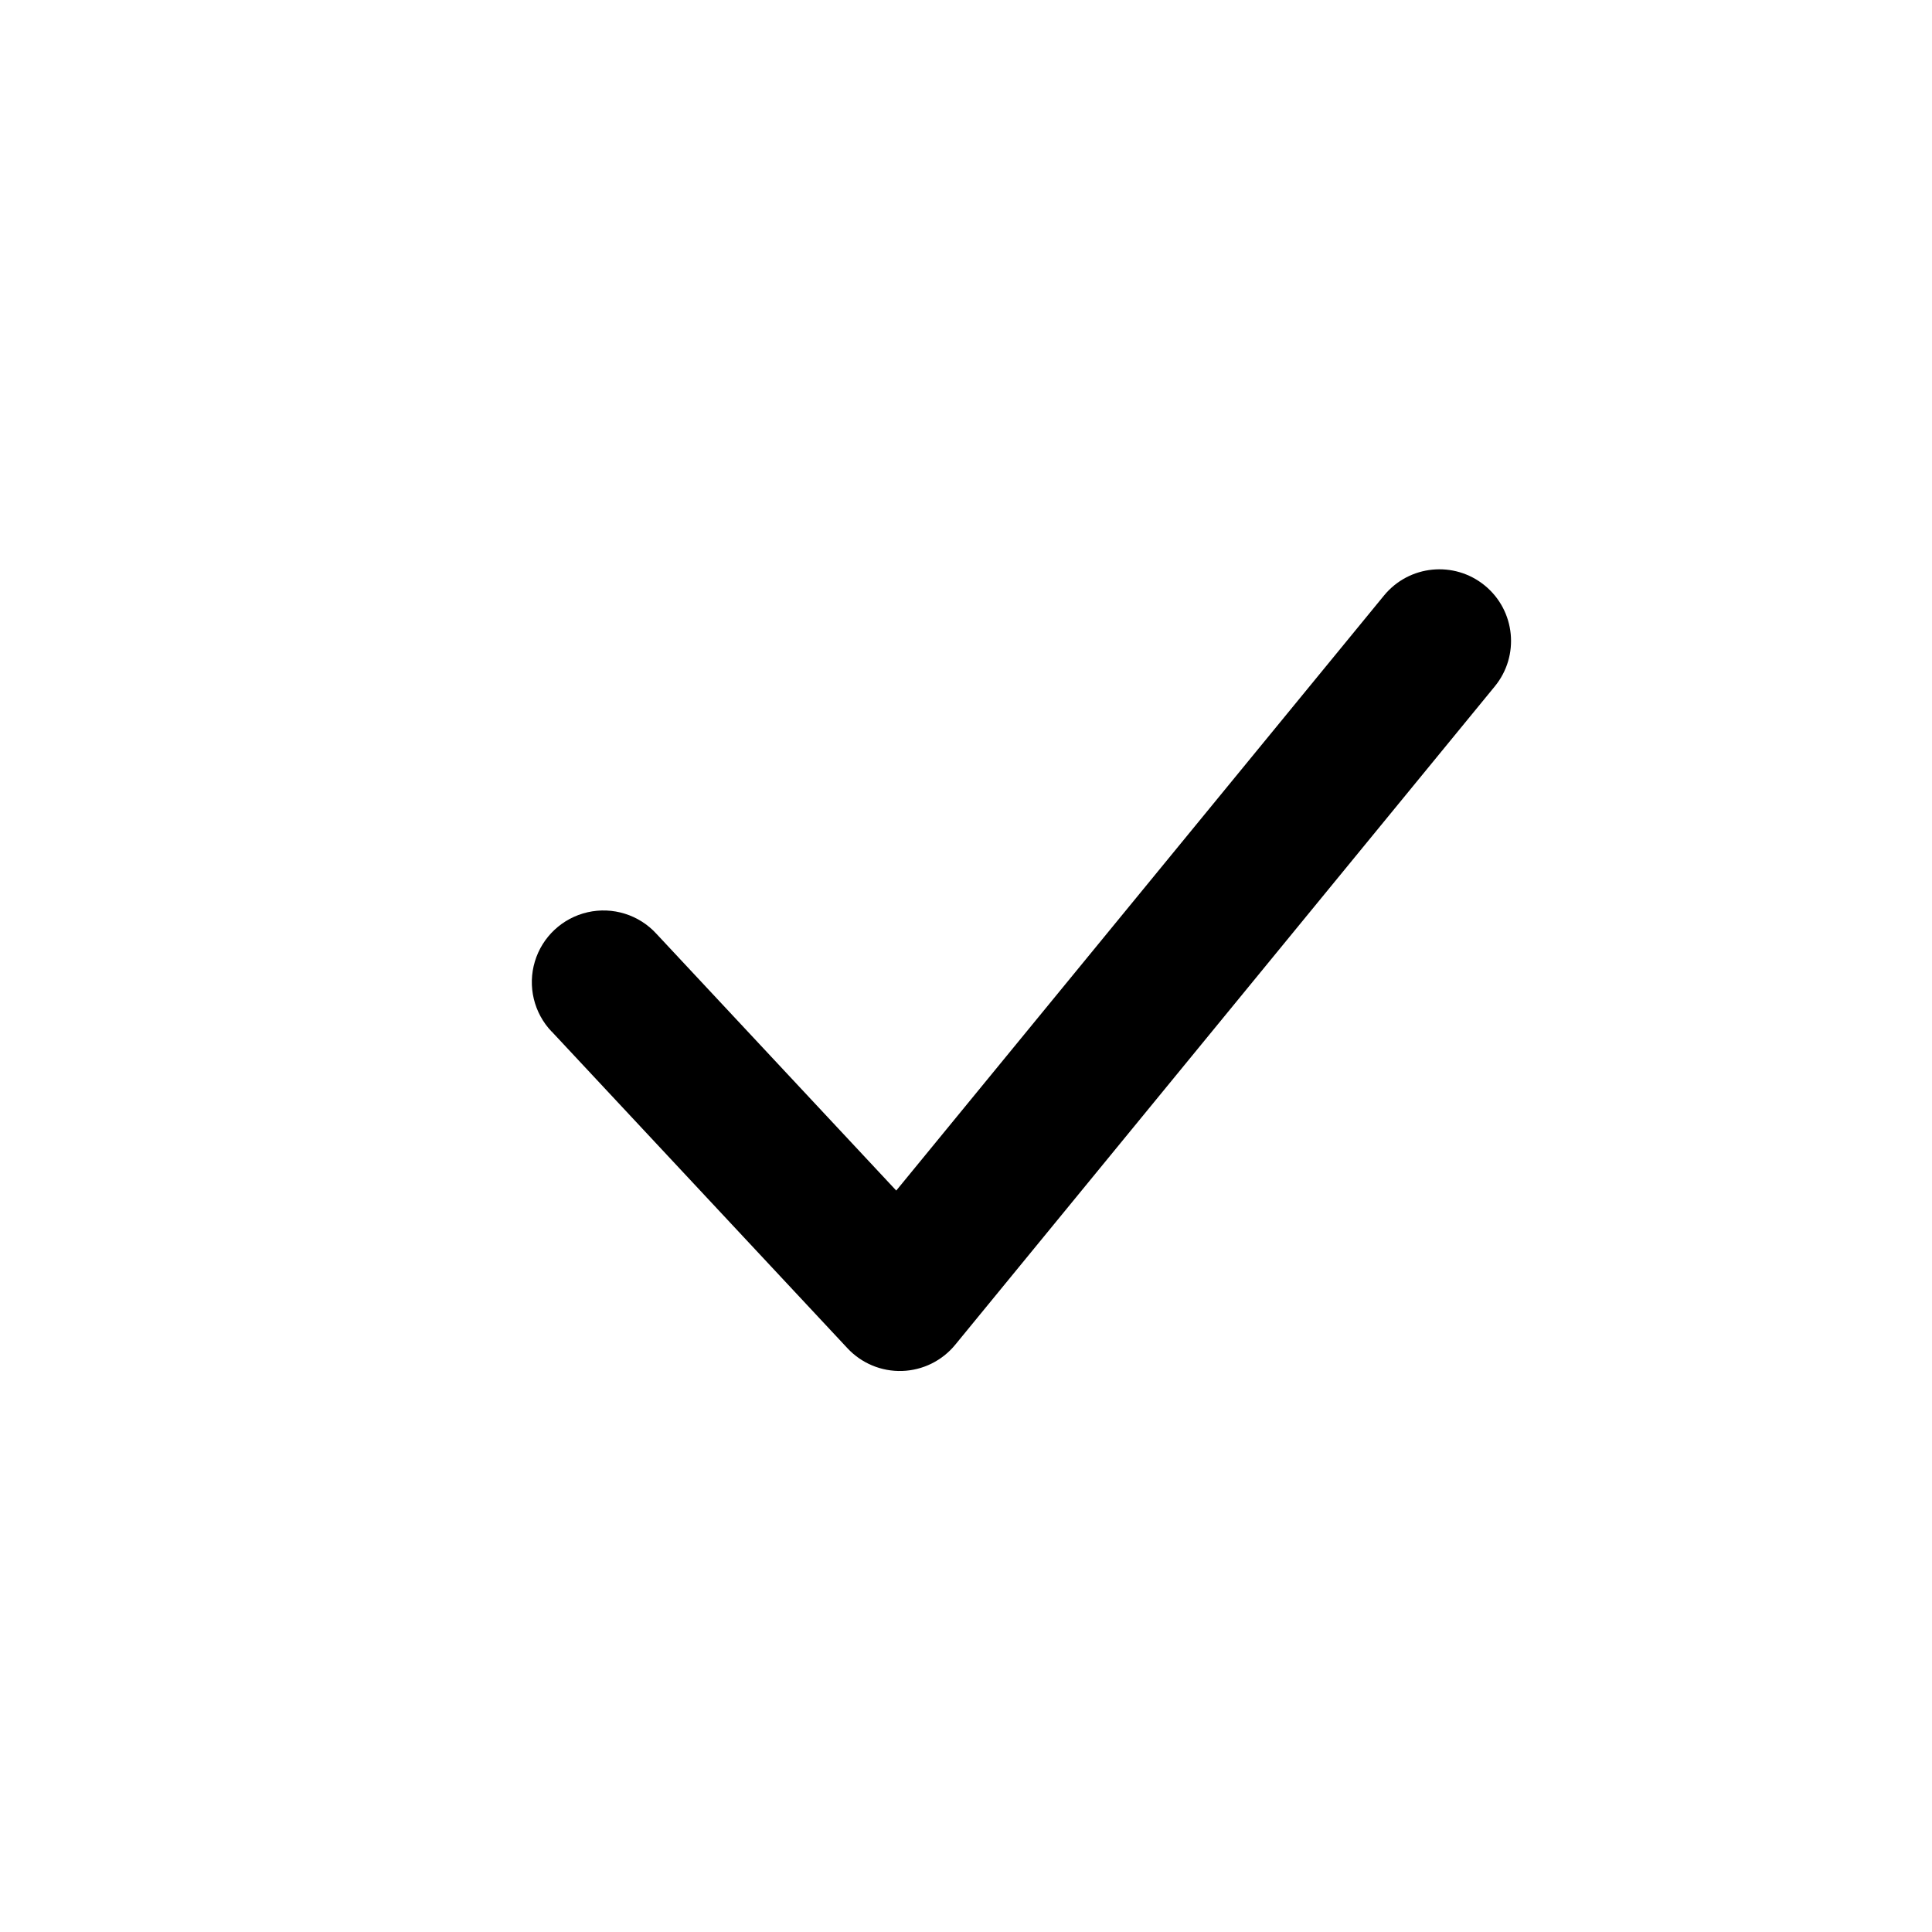
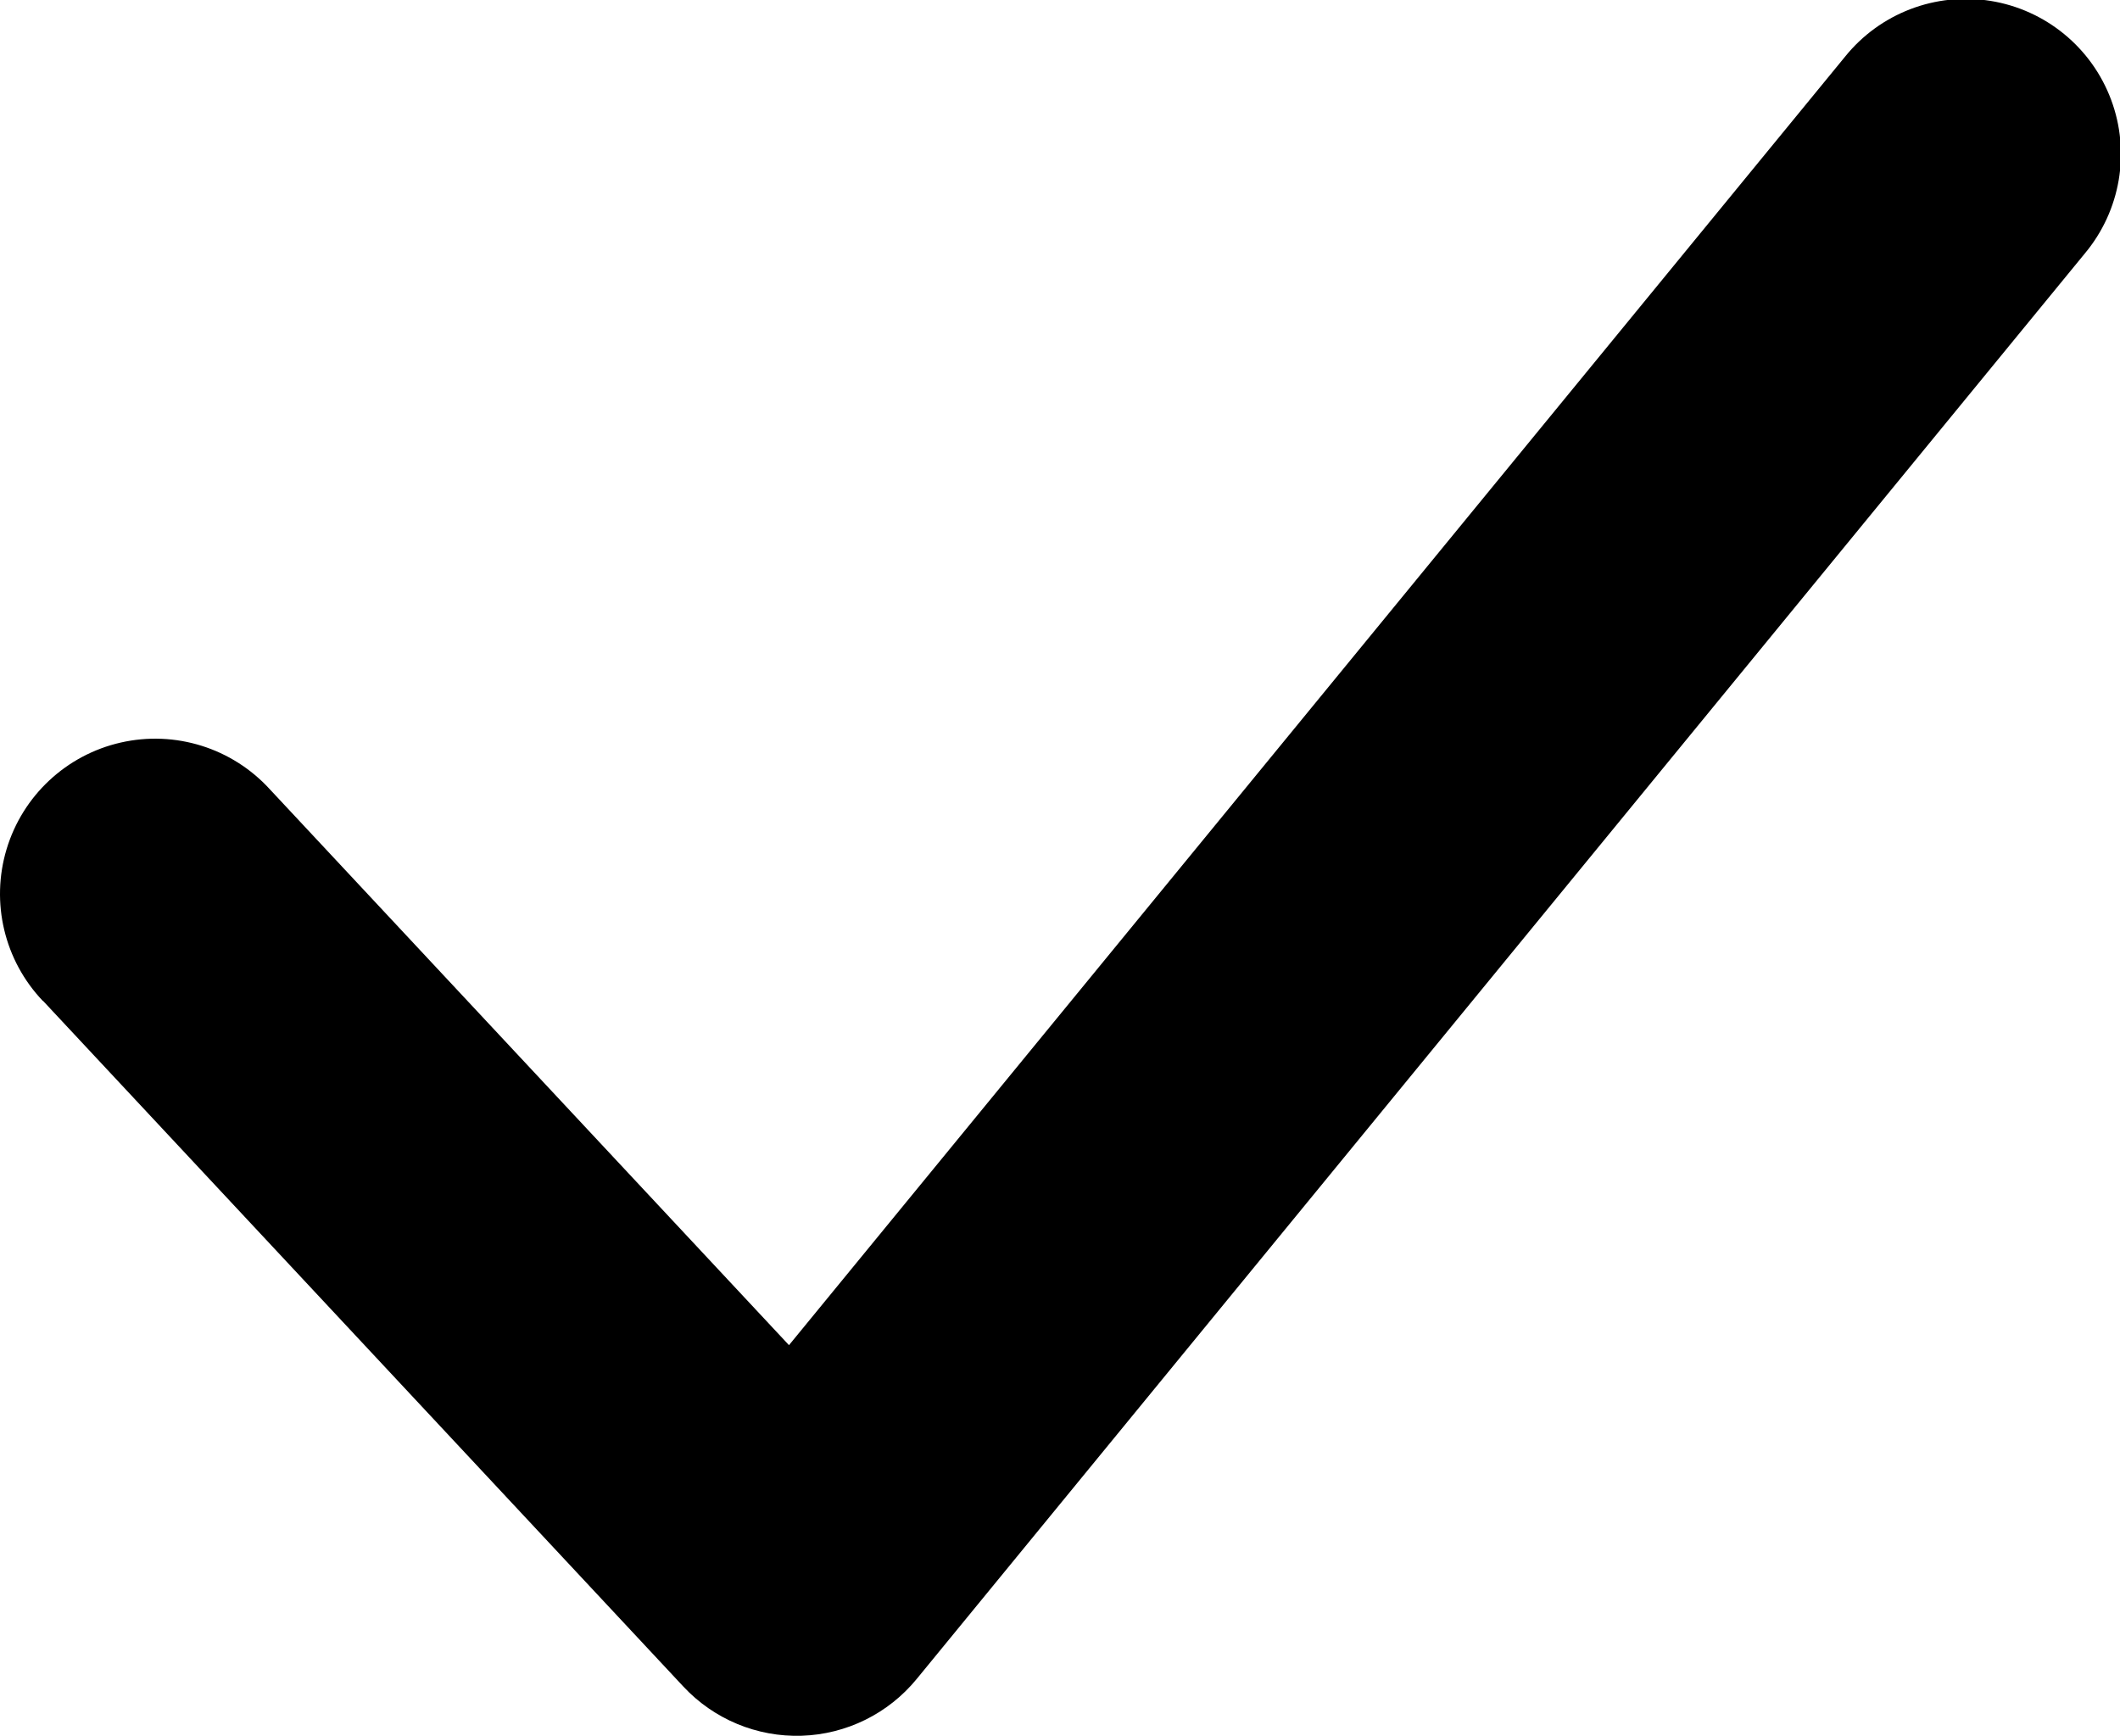
- <svg xmlns="http://www.w3.org/2000/svg" id="Layer_1" data-name="Layer 1" viewBox="0 0 300 300">
-   <path class="cls-1" d="M85.66,160.17l45.93,49.18a11.12,11.12,0,0,0,16.74-.54l83.78-102.23a11.12,11.12,0,1,0-17.2-14.11l-75.74,92.4L101.93,145a11.13,11.13,0,1,0-16.27,15.19Z" />
+ <svg xmlns="http://www.w3.org/2000/svg" id="Layer_1" data-name="Layer 1" viewBox="0 0 152.051 124.486" version="1.1">
+   <path class="cls-1" d="M 3.078,71.769 49.008,120.949 a 11.12,11.12 0 0 0 16.74,-0.54 L 149.528,18.179 a 11.124,11.124 0 1 0 -17.2,-14.11 l -75.74,92.4 -37.24,-39.87 a 11.13,11.13 0 1 0 -16.27,15.19 z" id="path4" />
</svg>
